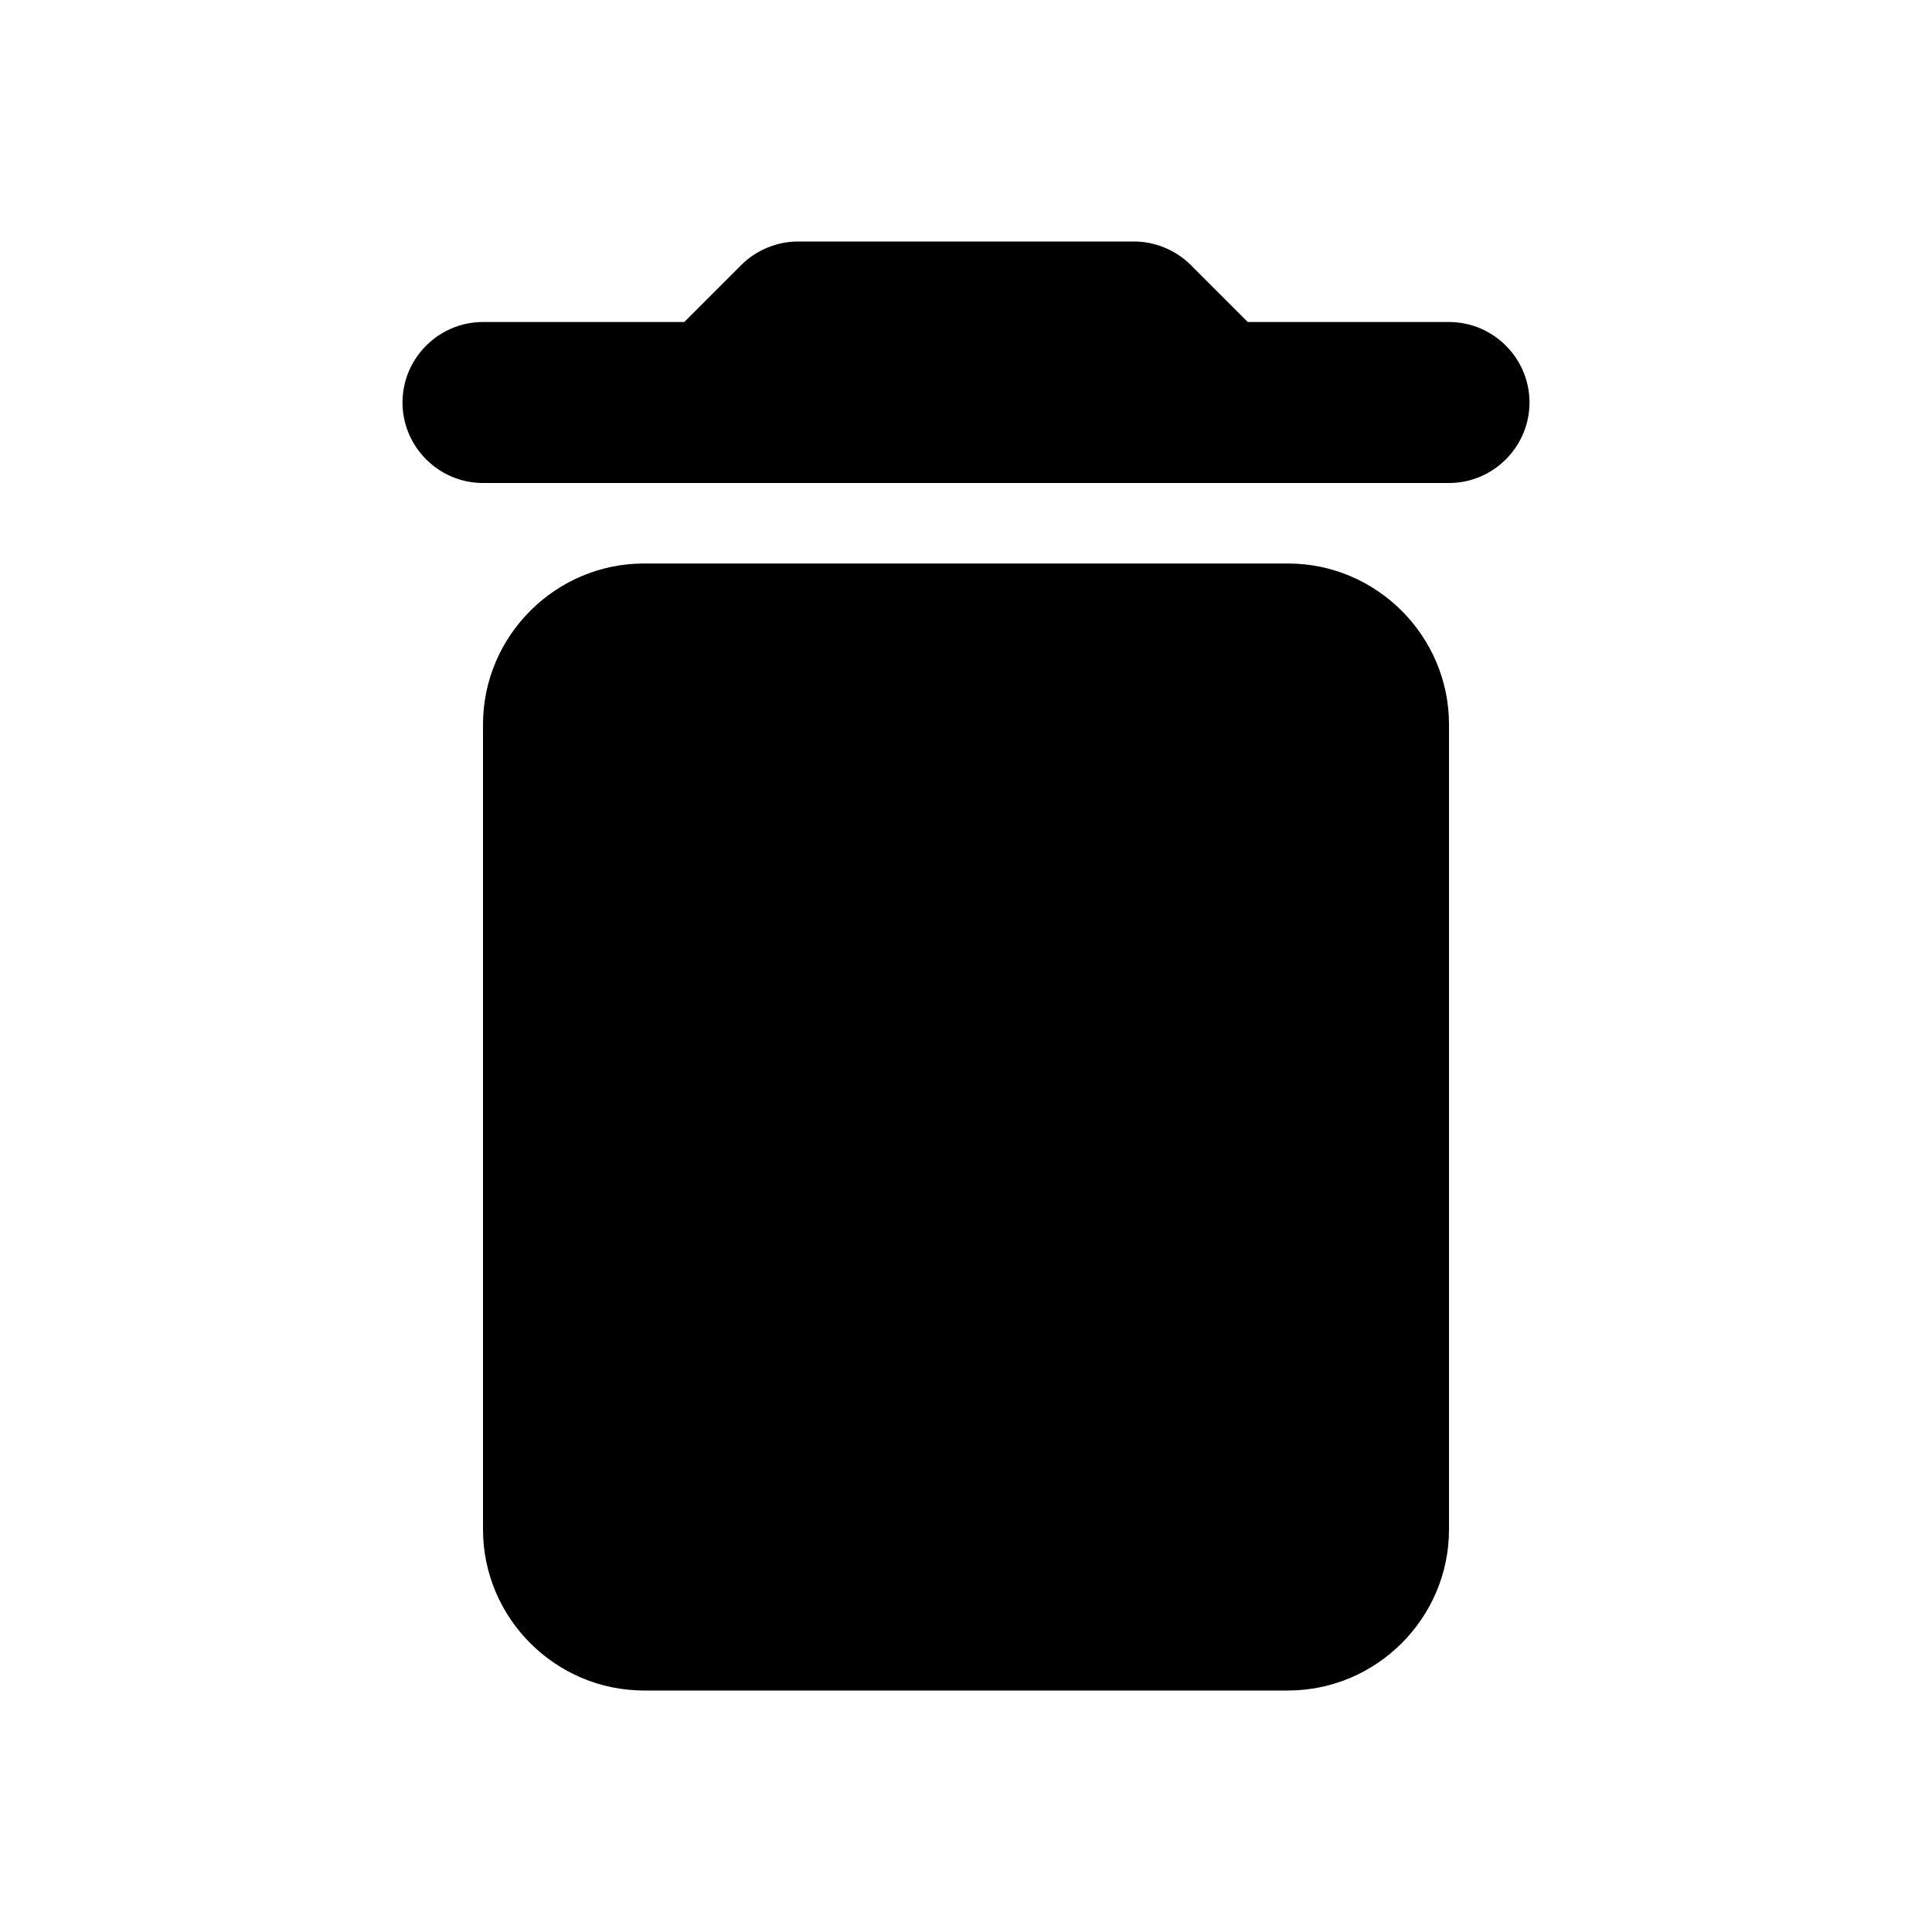
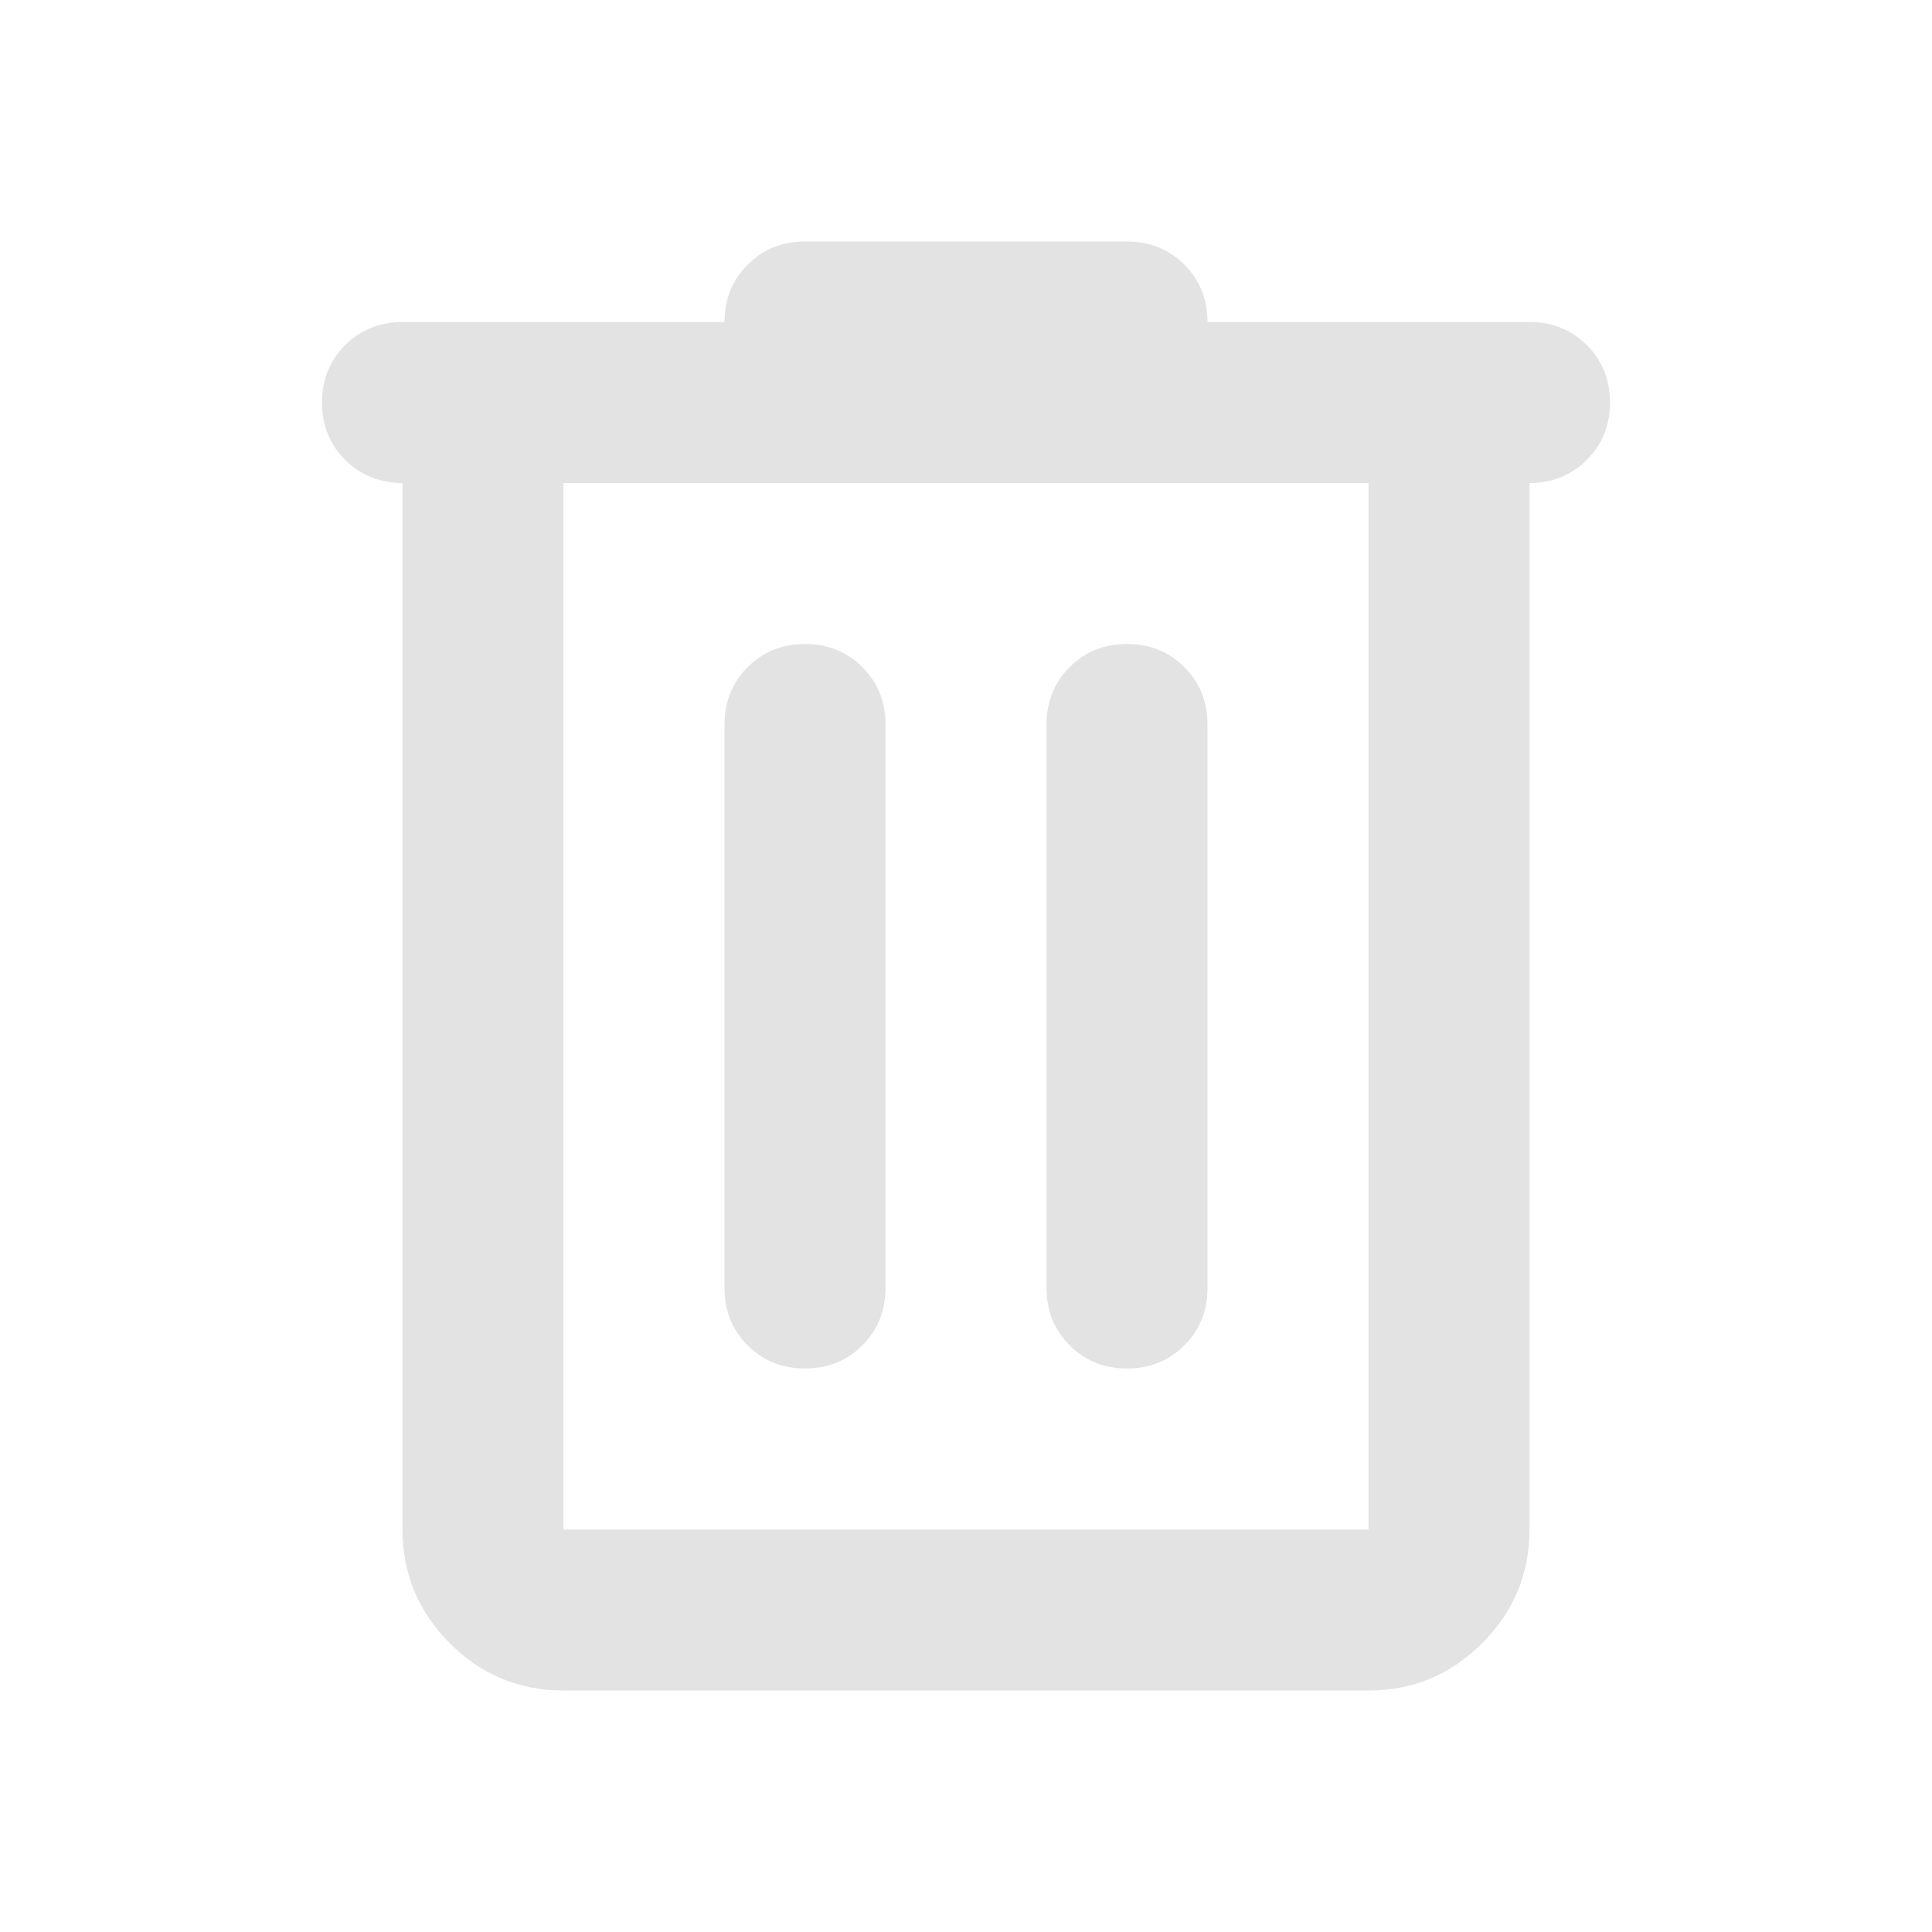
- <svg xmlns="http://www.w3.org/2000/svg" width="24" height="24" viewBox="0 0 24 24">
-   <path d="M6 19c0 1.1.9 2 2 2h8c1.1 0 2-.9 2-2V9c0-1.1-.9-2-2-2H8c-1.1 0-2 .9-2 2v10zM18 4h-2.5l-.71-.71c-.18-.18-.44-.29-.7-.29H9.91c-.26 0-.52.11-.7.29L8.5 4H6c-.55 0-1 .45-1 1s.45 1 1 1h12c.55 0 1-.45 1-1s-.45-1-1-1z" />
+ <svg xmlns="http://www.w3.org/2000/svg" height="24px" viewBox="0 -960 960 960" width="24px" fill="#e3e3e3">
+   <path d="M280-120q-33 0-56.5-23.5T200-200v-520q-17 0-28.5-11.5T160-760q0-17 11.5-28.5T200-800h160q0-17 11.5-28.5T400-840h160q17 0 28.5 11.5T600-800h160q17 0 28.5 11.5T800-760q0 17-11.5 28.5T760-720v520q0 33-23.5 56.5T680-120H280Zm400-600H280v520h400v-520ZM428.5-291.5Q440-303 440-320v-280q0-17-11.5-28.5T400-640q-17 0-28.5 11.5T360-600v280q0 17 11.5 28.5T400-280q17 0 28.5-11.5Zm160 0Q600-303 600-320v-280q0-17-11.5-28.5T560-640q-17 0-28.5 11.5T520-600v280q0 17 11.5 28.5T560-280q17 0 28.5-11.5ZM280-720v520-520Z" />
</svg>
